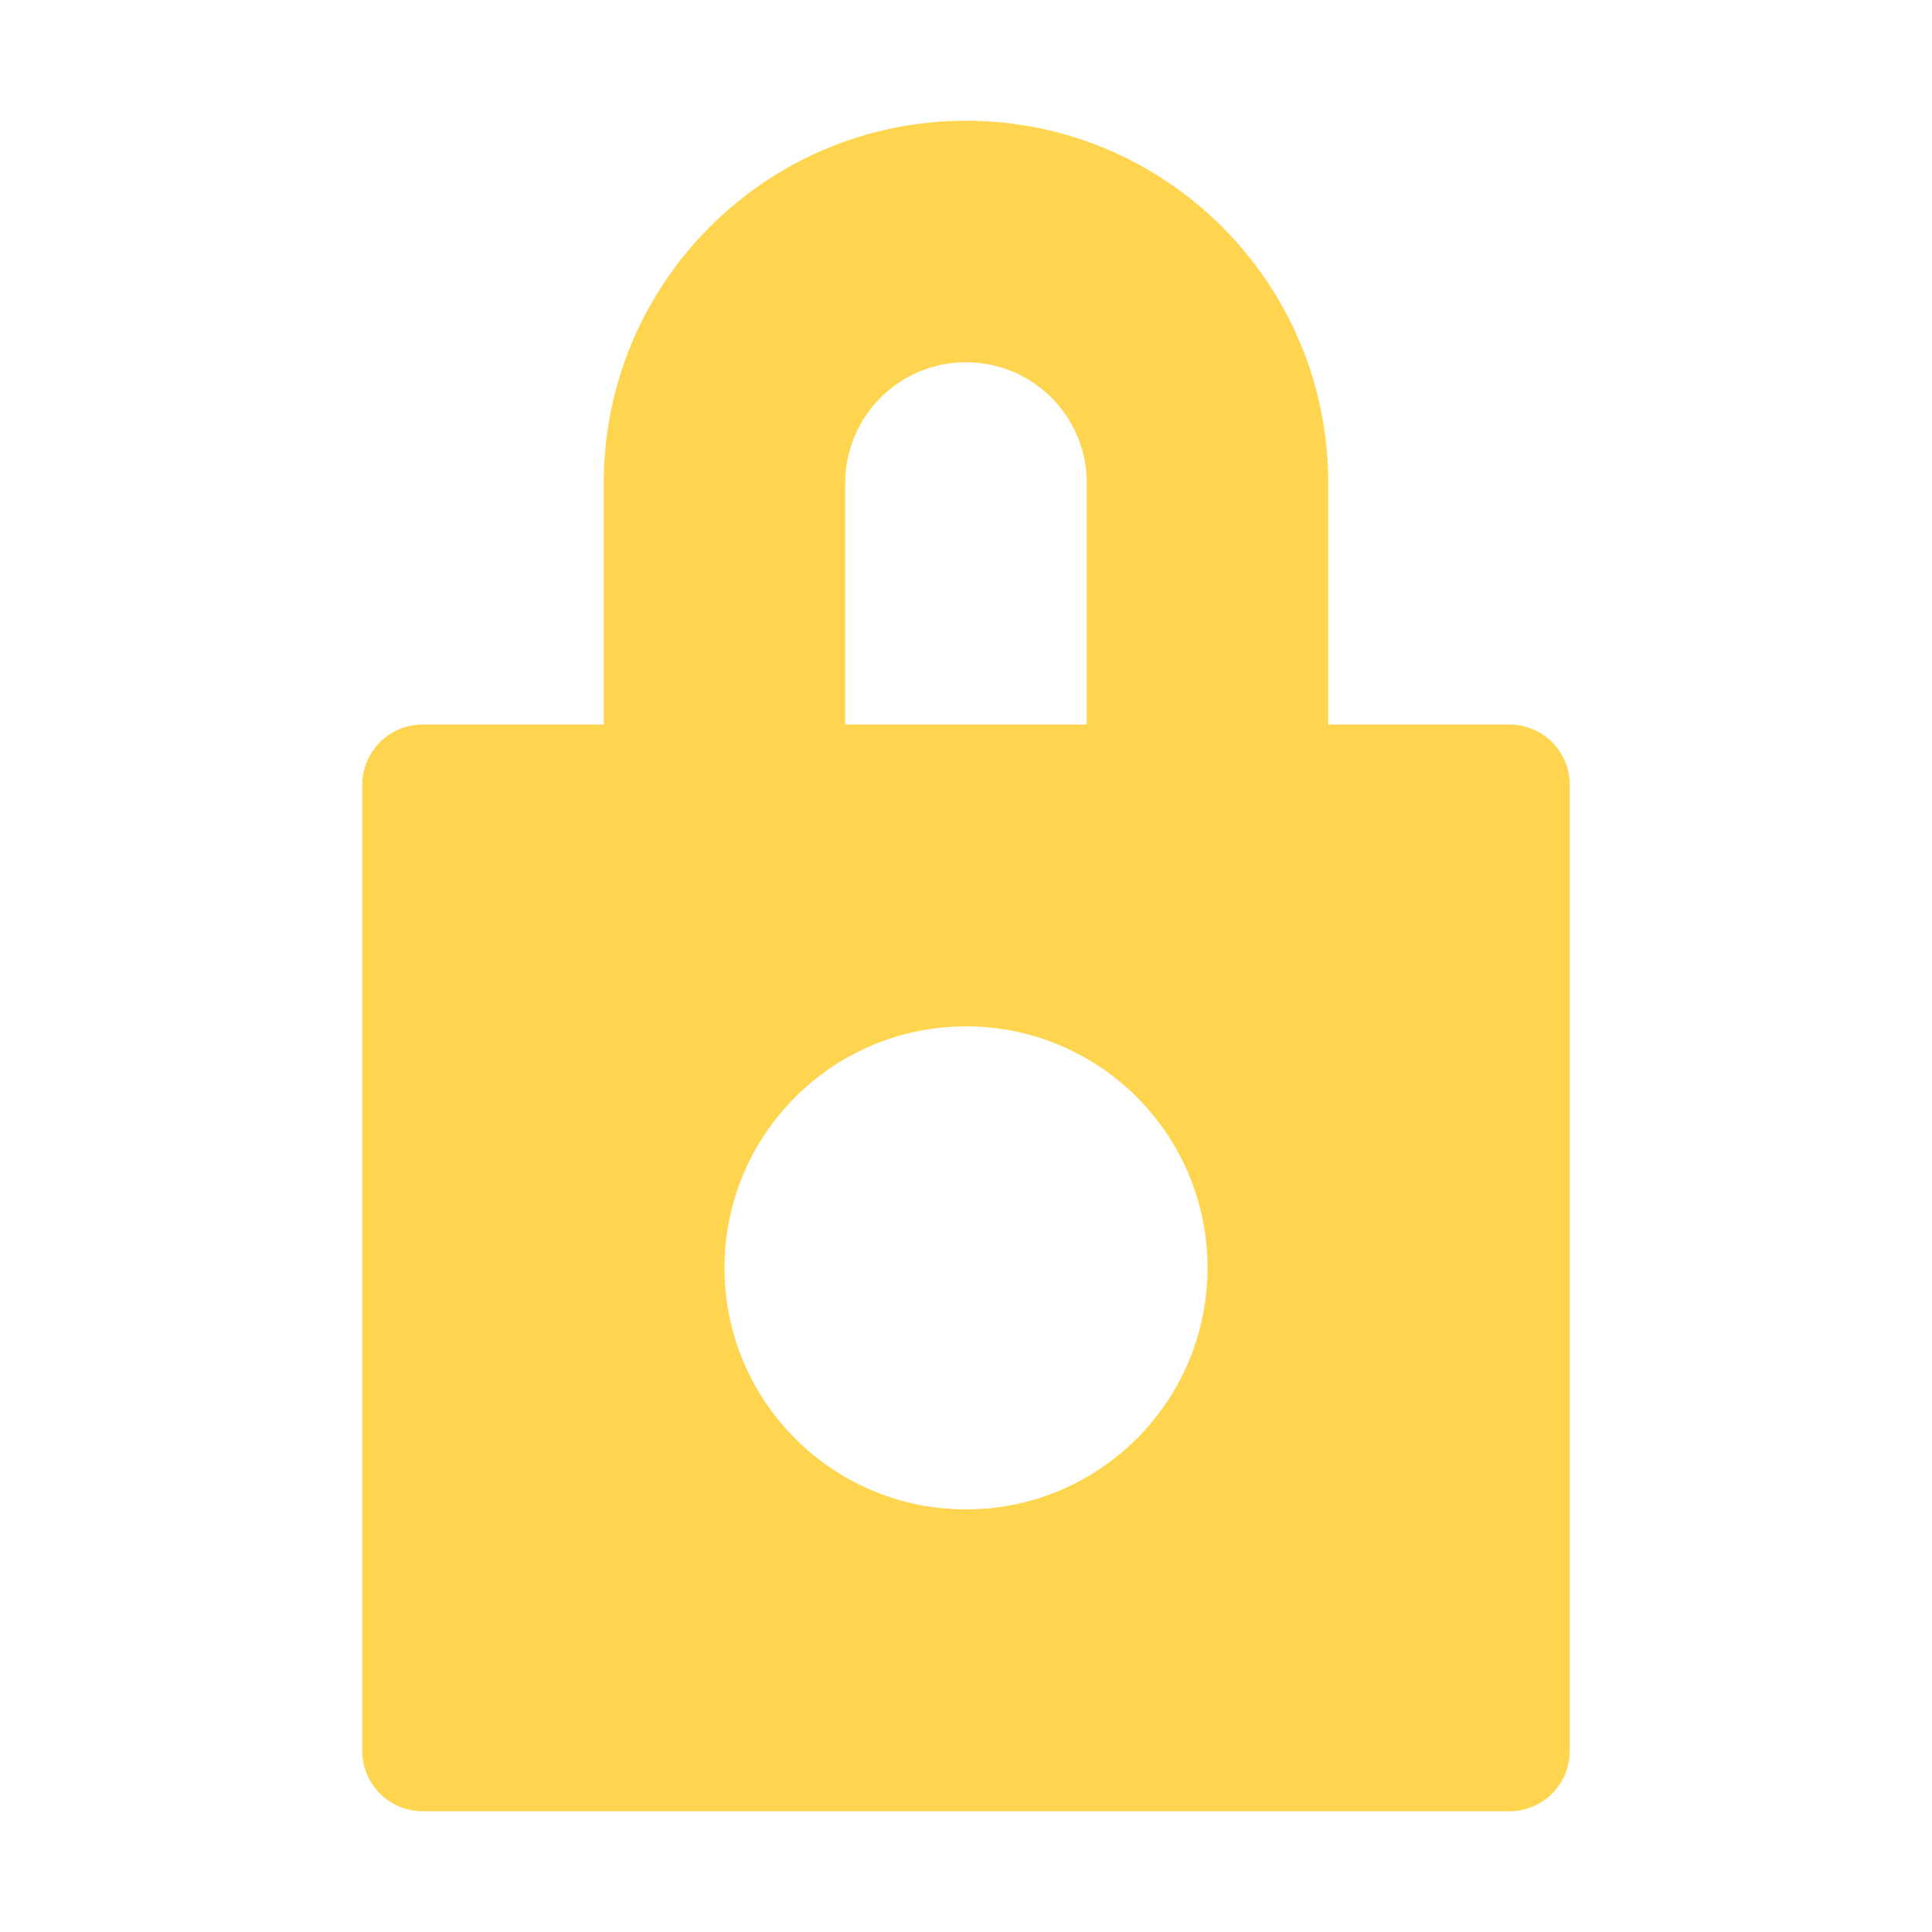
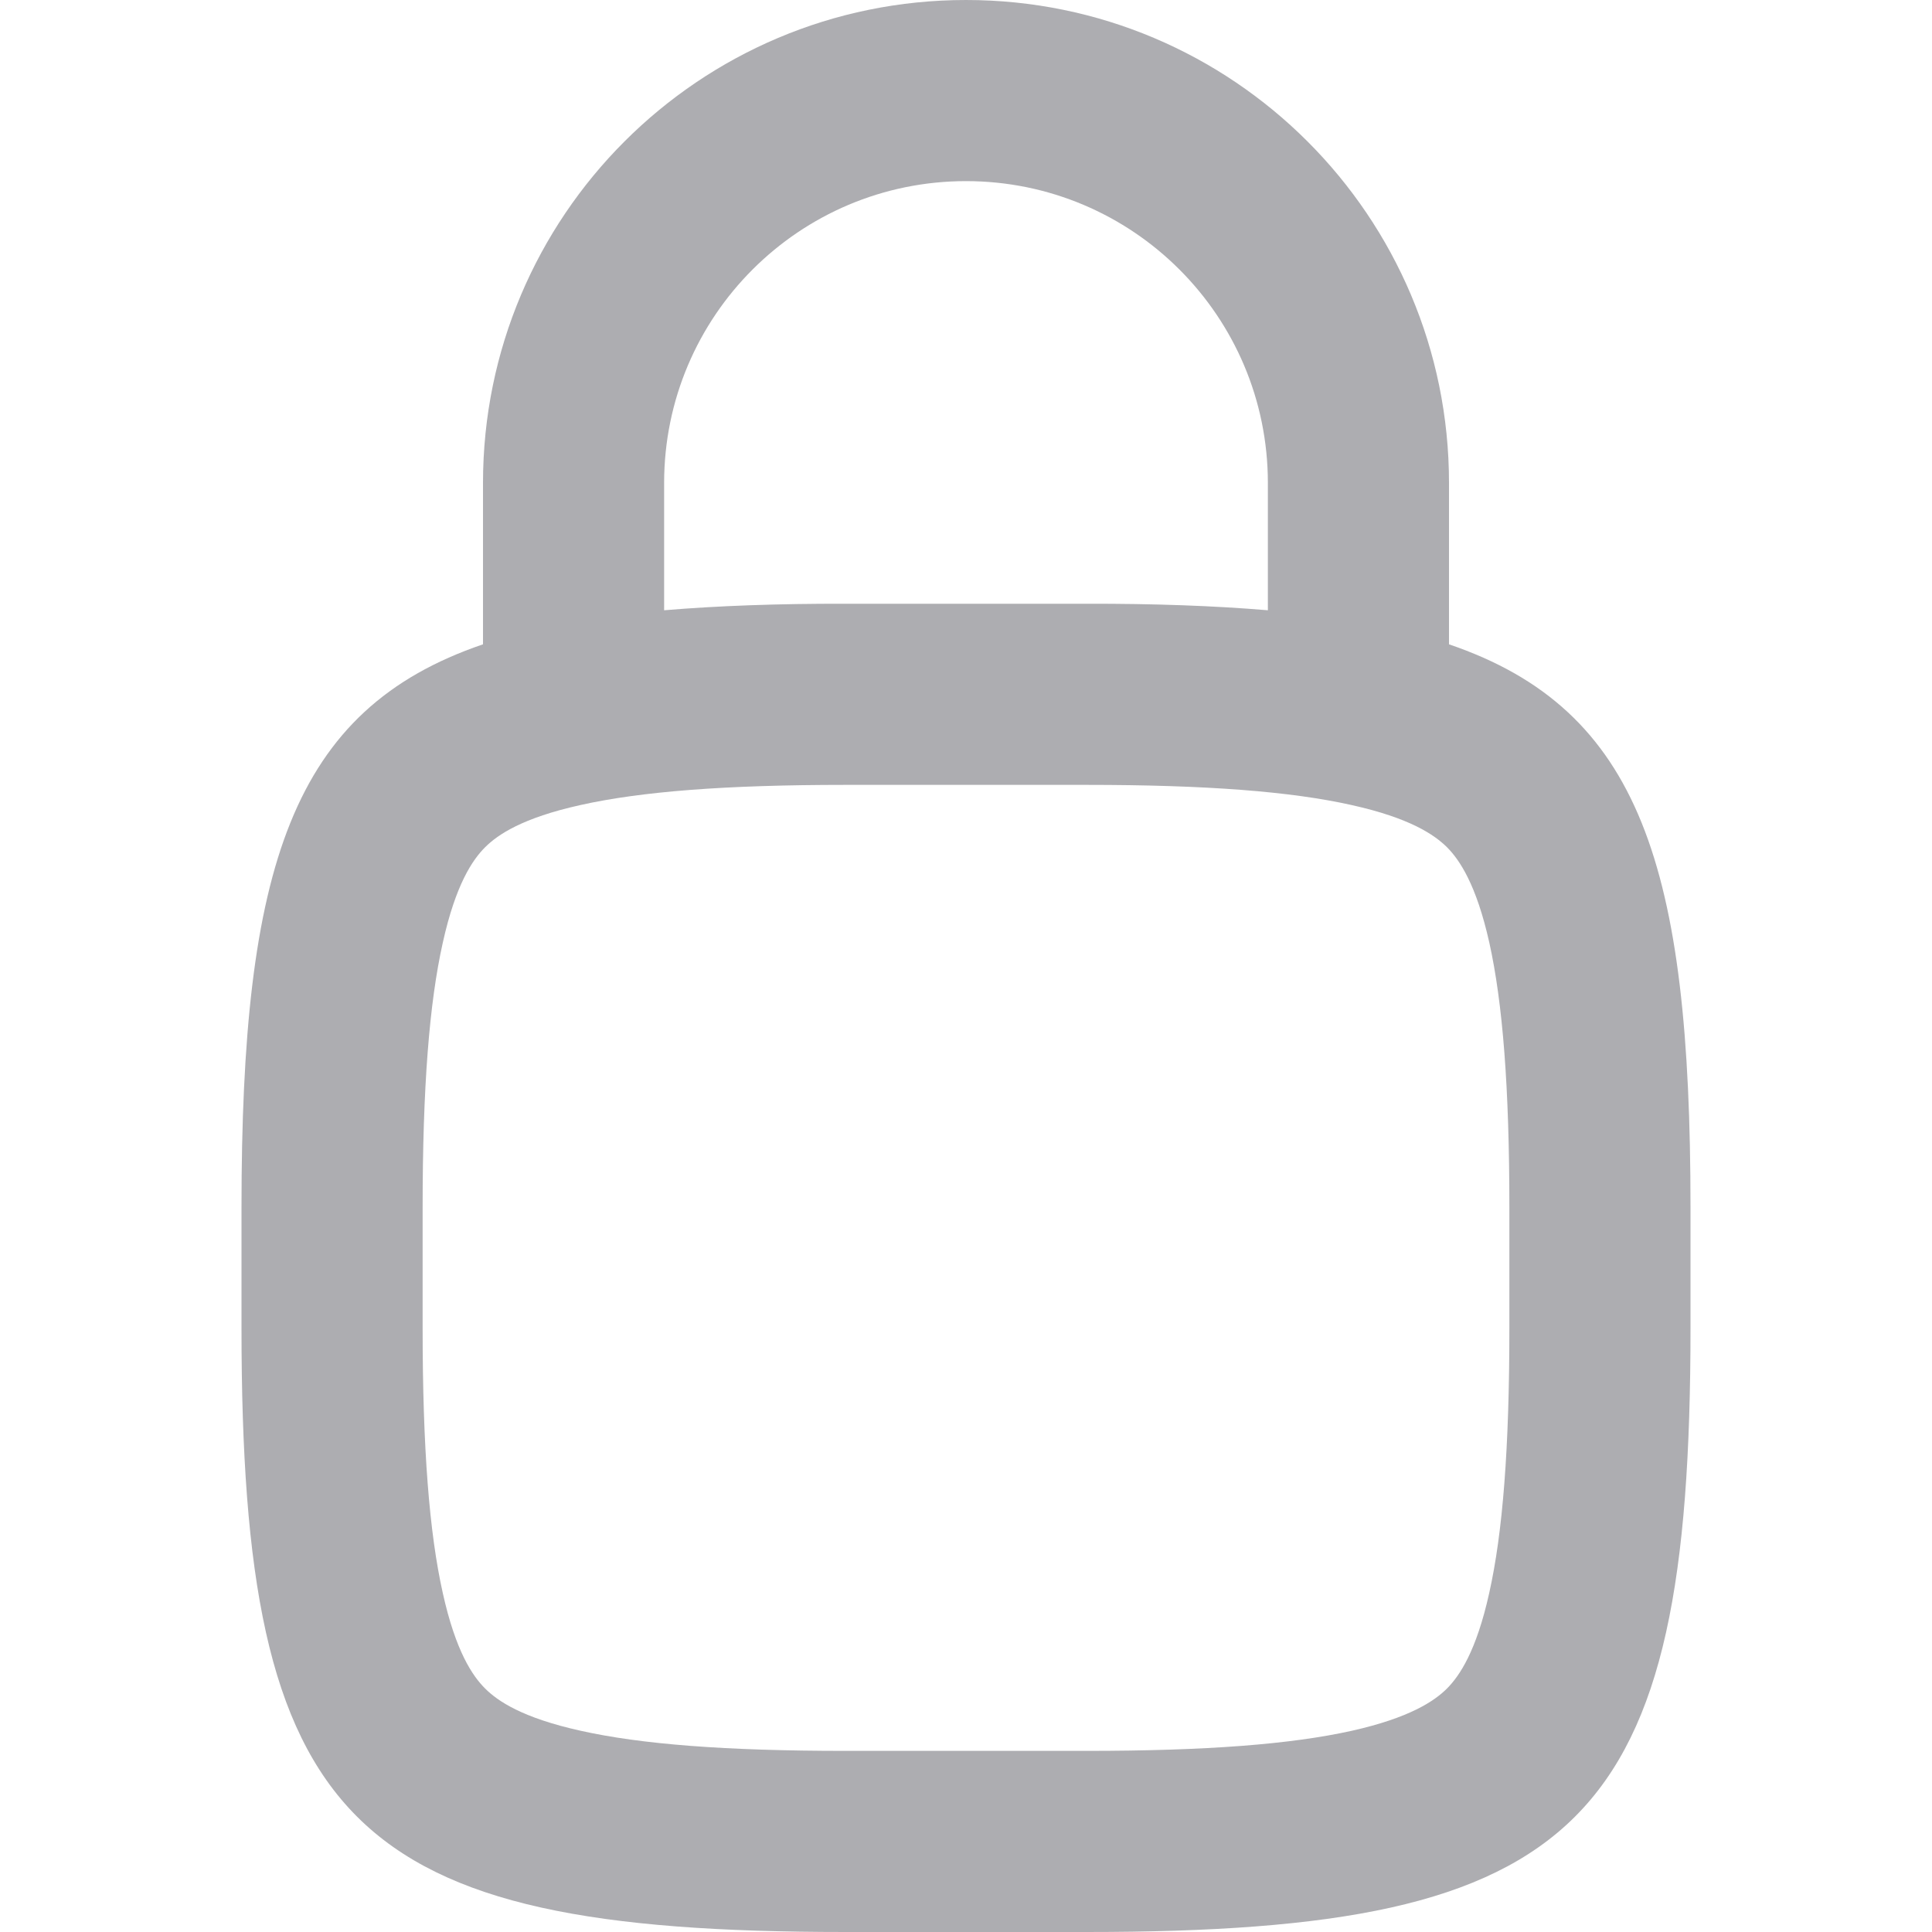
- <svg xmlns="http://www.w3.org/2000/svg" viewBox="0 0 32 32">
-   <path fill="#ffd54f" d="M25 12h-3V8a6 6 0 0 0-12 0v4H7a1 1 0 0 0-1 1v16a1 1 0 0 0 1 1h18a1 1 0 0 0 1-1V13a1 1 0 0 0-1-1M14 8a2 2 0 0 1 4 0v4h-4Zm2 17a4 4 0 1 1 4-4 4 4 0 0 1-4 4" />
+ <svg xmlns="http://www.w3.org/2000/svg" viewBox="0 0 16 16" fill="#adadb1" color="#adadb1">
+   <path fill="currentcolor" d="M4 5.336V4a4 4 0 1 1 8 0v1.336c1.586.54 2 1.843 2 4.664v1c0 4.118-.883 5-5 5H7c-4.117 0-5-.883-5-5v-1c0-2.821.414-4.124 2-4.664M5.5 4v1.054Q6.166 4.998 7 5h2q.834-.002 1.5.054V4a2.5 2.5 0 0 0-5 0m-2 6v1c0 .995.055 1.692.167 2.193.107.483.246.686.35.79s.307.243.79.35c.5.112 1.198.167 2.193.167h2c.995 0 1.692-.055 2.193-.166.483-.108.686-.247.79-.35.104-.105.243-.308.35-.791.112-.5.167-1.198.167-2.193v-1c0-.995-.055-1.692-.166-2.193-.108-.483-.247-.686-.35-.79-.105-.104-.308-.243-.791-.35C10.693 6.555 9.995 6.5 9 6.5H7c-.995 0-1.692.055-2.193.167-.483.107-.686.246-.79.35s-.243.307-.35.79C3.555 8.307 3.5 9.005 3.5 10" />
</svg>
